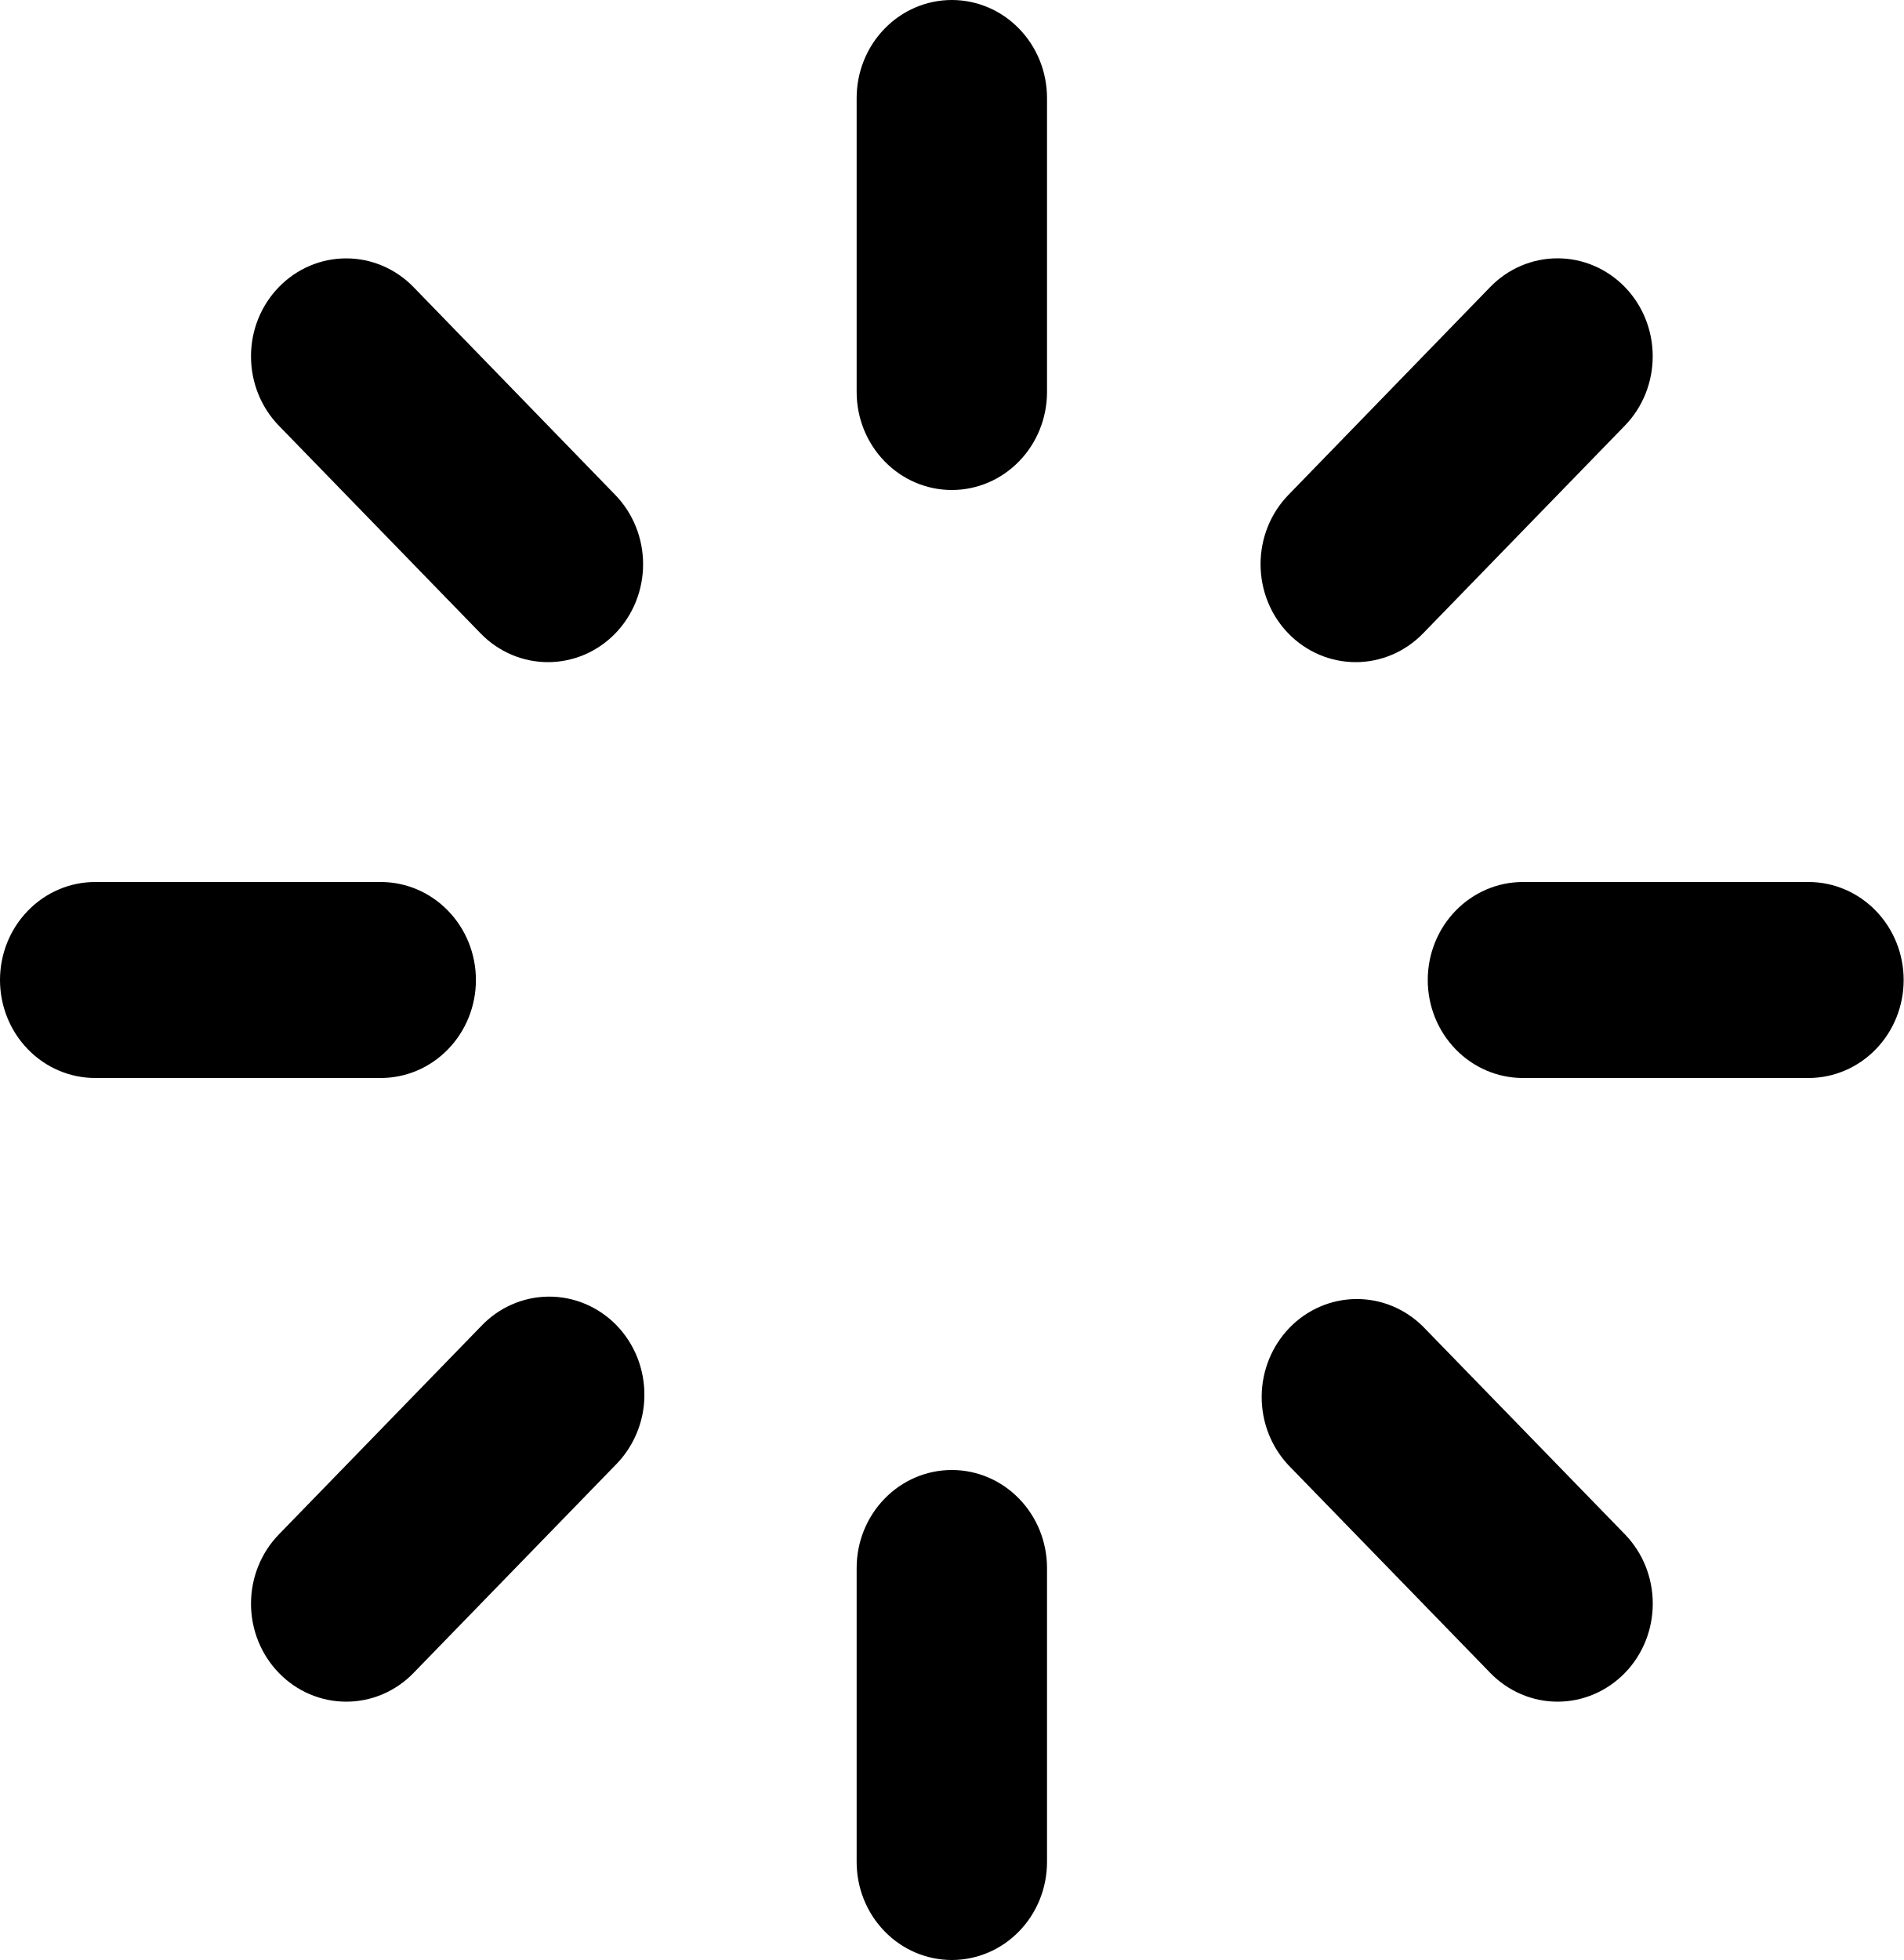
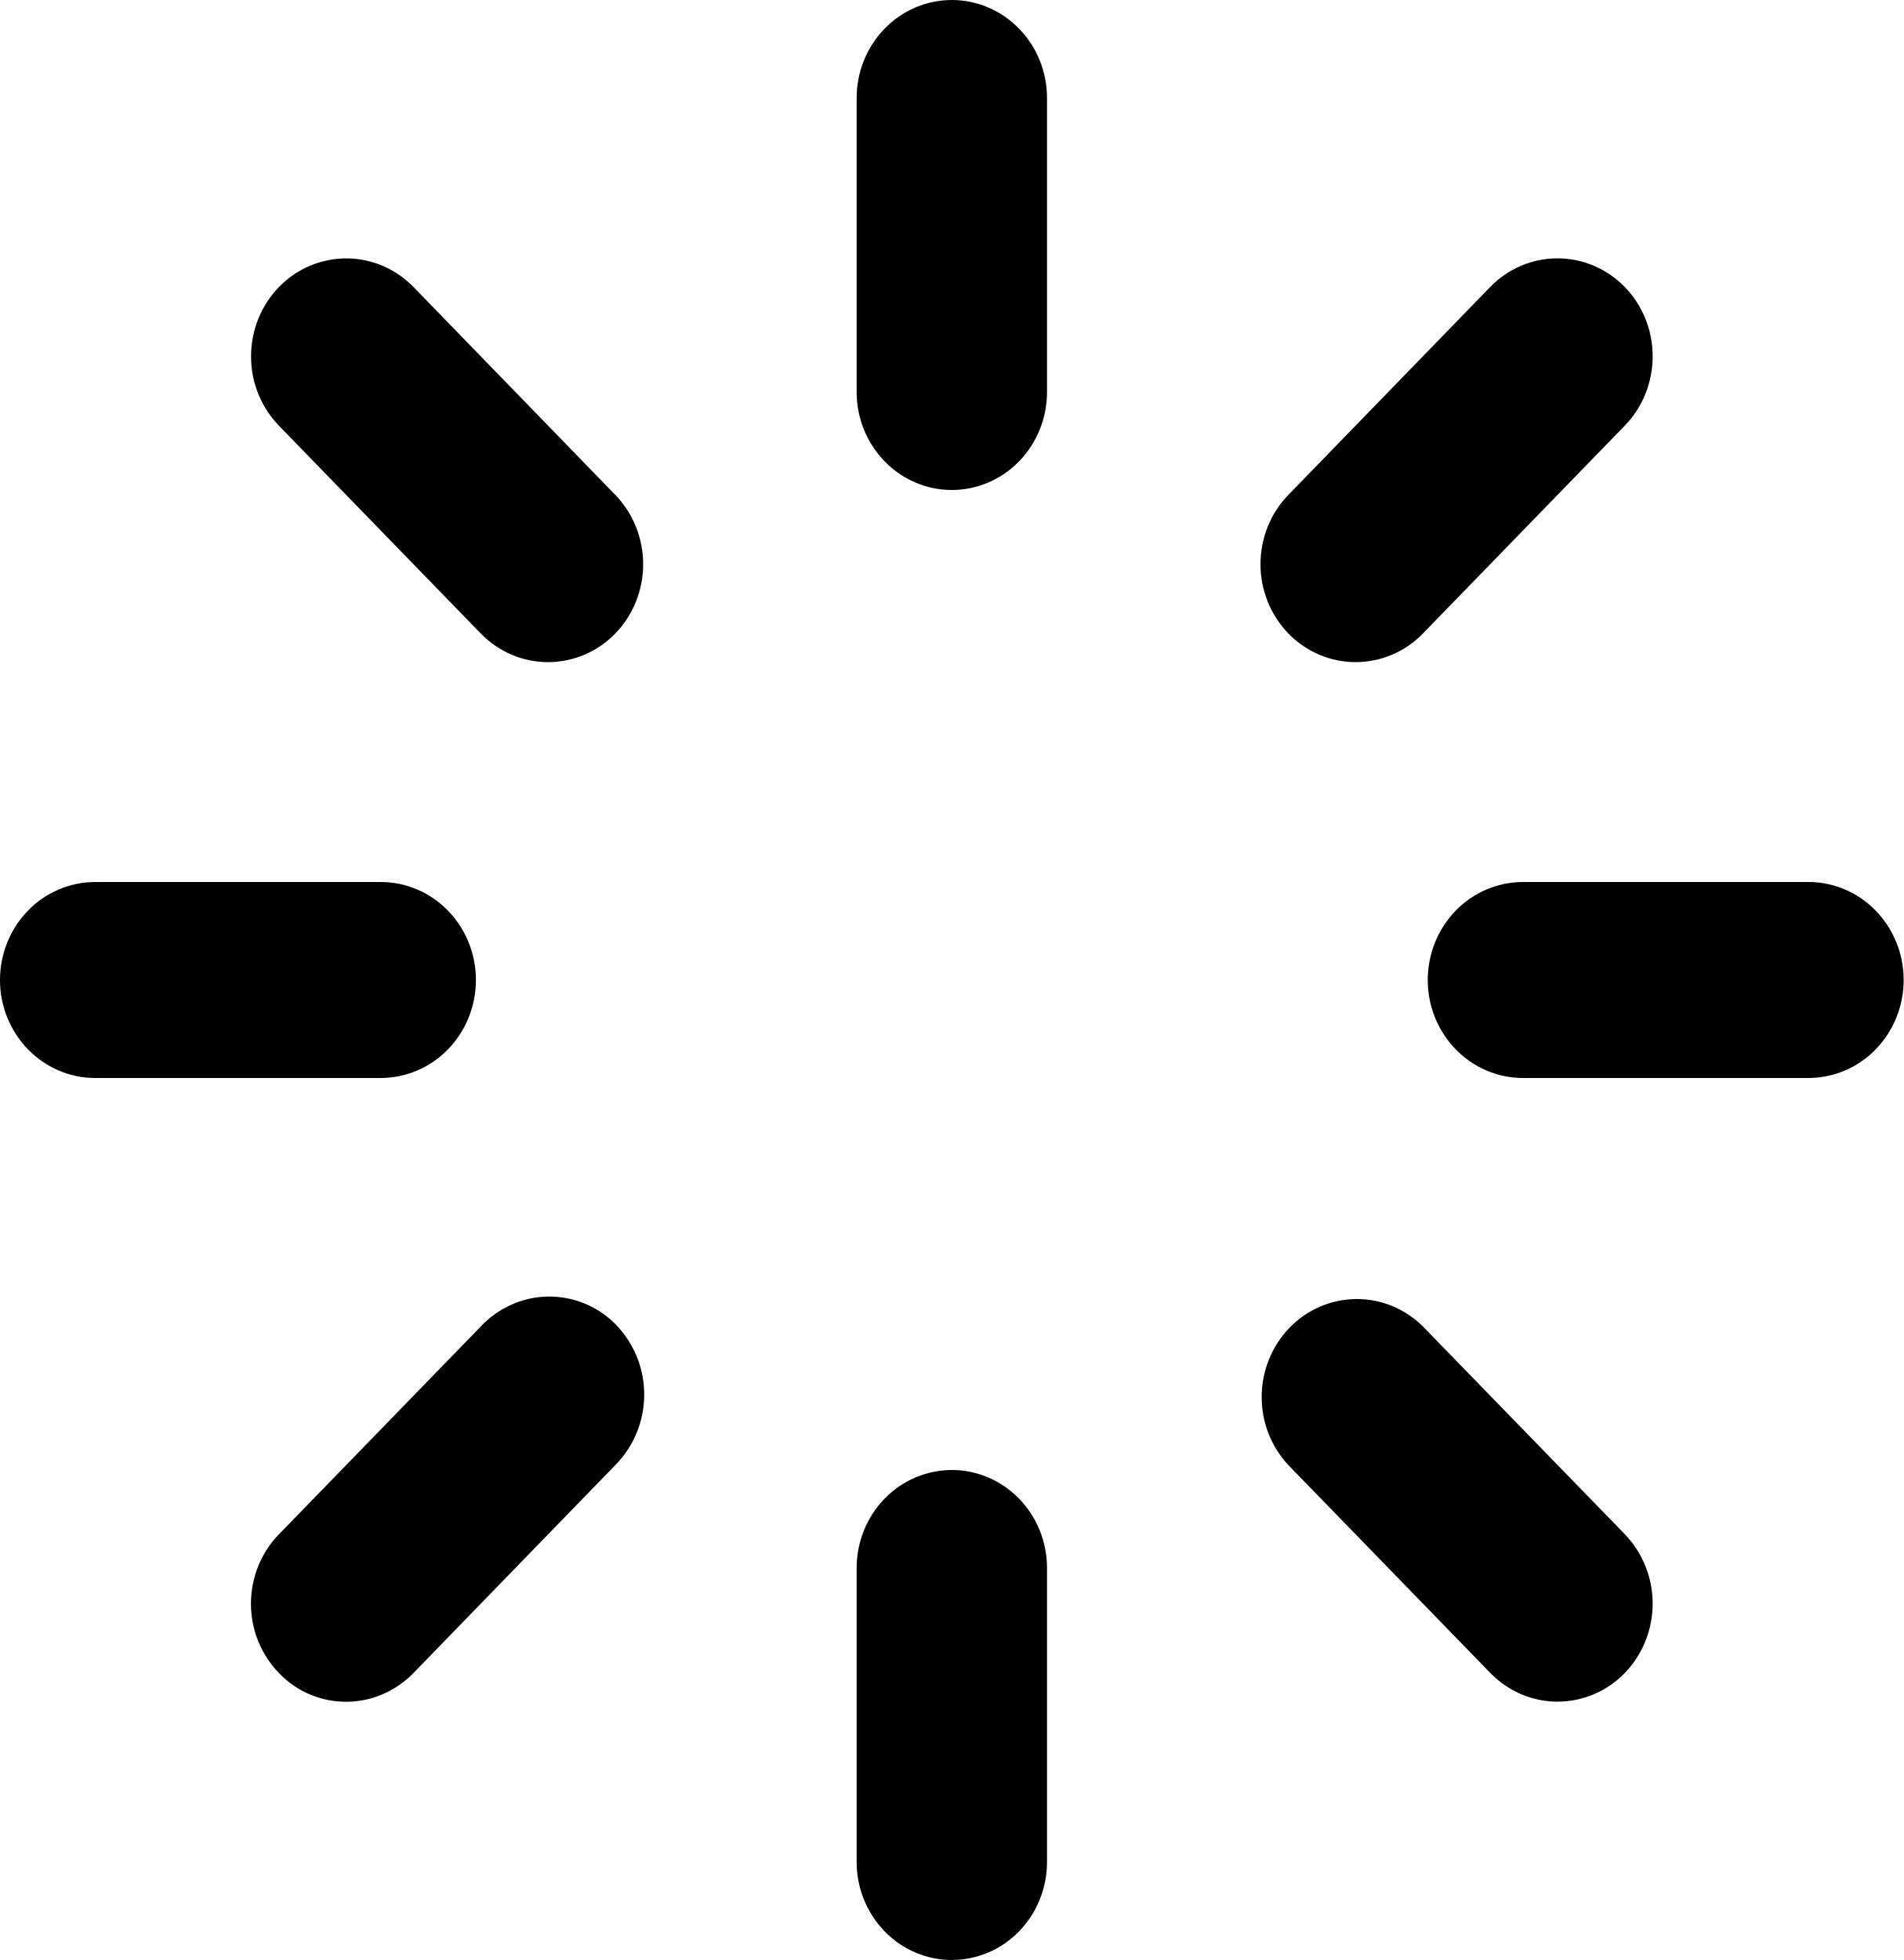
- <svg xmlns="http://www.w3.org/2000/svg" width="34" height="35" viewBox="0 0 34 35" fill="none">
-   <path d="M17 0C17.451 0 17.883 0.184 18.202 0.513C18.521 0.841 18.7 1.286 18.7 1.75V7C18.7 7.464 18.521 7.909 18.202 8.237C17.883 8.566 17.451 8.75 17 8.75C16.549 8.75 16.117 8.566 15.798 8.237C15.479 7.909 15.3 7.464 15.3 7V1.75C15.3 1.286 15.479 0.841 15.798 0.513C16.117 0.184 16.549 0 17 0ZM17 26.25C17.451 26.25 17.883 26.434 18.202 26.763C18.521 27.091 18.7 27.536 18.7 28V33.25C18.7 33.714 18.521 34.159 18.202 34.487C17.883 34.816 17.451 35 17 35C16.549 35 16.117 34.816 15.798 34.487C15.479 34.159 15.3 33.714 15.3 33.25V28C15.3 27.536 15.479 27.091 15.798 26.763C16.117 26.434 16.549 26.25 17 26.25ZM34 17.5C34 17.964 33.821 18.409 33.502 18.737C33.183 19.066 32.751 19.25 32.3 19.25H27.2C26.749 19.25 26.317 19.066 25.998 18.737C25.679 18.409 25.5 17.964 25.5 17.5C25.5 17.036 25.679 16.591 25.998 16.263C26.317 15.934 26.749 15.75 27.2 15.75H32.3C32.751 15.75 33.183 15.934 33.502 16.263C33.821 16.591 34 17.036 34 17.5ZM8.5 17.5C8.5 17.964 8.321 18.409 8.002 18.737C7.683 19.066 7.251 19.25 6.8 19.25H1.7C1.249 19.25 0.817 19.066 0.498 18.737C0.179 18.409 0 17.964 0 17.5C0 17.036 0.179 16.591 0.498 16.263C0.817 15.934 1.249 15.75 1.7 15.75H6.8C7.251 15.75 7.683 15.934 8.002 16.263C8.321 16.591 8.5 17.036 8.5 17.5ZM29.021 29.874C28.702 30.202 28.27 30.387 27.819 30.387C27.368 30.387 26.936 30.202 26.617 29.874L23.011 26.163C22.701 25.832 22.53 25.39 22.534 24.931C22.538 24.473 22.717 24.034 23.032 23.709C23.347 23.385 23.773 23.201 24.219 23.197C24.665 23.193 25.094 23.369 25.415 23.688L29.021 27.398C29.179 27.561 29.304 27.753 29.39 27.966C29.475 28.178 29.519 28.406 29.519 28.636C29.519 28.866 29.475 29.094 29.39 29.306C29.304 29.519 29.179 29.712 29.021 29.874ZM10.989 11.312C10.67 11.64 10.238 11.824 9.787 11.824C9.336 11.824 8.904 11.64 8.585 11.312L4.981 7.602C4.662 7.274 4.483 6.829 4.483 6.364C4.482 5.9 4.661 5.455 4.98 5.127C5.299 4.798 5.731 4.614 6.182 4.614C6.633 4.613 7.066 4.798 7.385 5.126L10.989 8.838C11.307 9.166 11.486 9.611 11.486 10.075C11.486 10.539 11.307 10.984 10.989 11.312ZM4.981 29.874C4.662 29.546 4.483 29.101 4.483 28.637C4.483 28.173 4.662 27.728 4.981 27.4L8.587 23.688C8.744 23.521 8.931 23.387 9.139 23.296C9.346 23.204 9.569 23.156 9.795 23.154C10.02 23.152 10.244 23.196 10.453 23.284C10.662 23.372 10.852 23.502 11.012 23.666C11.171 23.831 11.297 24.026 11.383 24.241C11.468 24.456 11.511 24.687 11.509 24.919C11.508 25.151 11.461 25.381 11.371 25.595C11.282 25.808 11.153 26.001 10.991 26.163L7.386 29.874C7.229 30.037 7.041 30.166 6.835 30.254C6.628 30.342 6.407 30.387 6.184 30.387C5.96 30.387 5.739 30.342 5.533 30.254C5.326 30.166 5.139 30.037 4.981 29.874ZM23.011 11.312C22.692 10.984 22.514 10.539 22.514 10.075C22.514 9.611 22.692 9.166 23.011 8.838L26.615 5.126C26.934 4.797 27.366 4.613 27.817 4.613C28.268 4.612 28.701 4.797 29.02 5.125C29.339 5.453 29.518 5.898 29.518 6.362C29.518 6.827 29.34 7.272 29.021 7.6L25.415 11.312C25.096 11.64 24.664 11.824 24.213 11.824C23.762 11.824 23.33 11.64 23.011 11.312Z" fill="black" />
+ <svg xmlns="http://www.w3.org/2000/svg" width="34" height="35" fill="none">
+   <path d="M17 0c.45 0 .883.184 1.202.513.319.328.498.773.498 1.237V7c0 .464-.18.91-.498 1.237A1.676 1.676 0 0 1 17 8.75c-.45 0-.883-.184-1.202-.513A1.776 1.776 0 0 1 15.3 7V1.75c0-.464.18-.91.498-1.237A1.676 1.676 0 0 1 17 0Zm0 26.25c.45 0 .883.184 1.202.513.319.328.498.773.498 1.237v5.25c0 .464-.18.91-.498 1.237A1.676 1.676 0 0 1 17 35c-.45 0-.883-.184-1.202-.513a1.776 1.776 0 0 1-.498-1.237V28c0-.464.18-.91.498-1.237A1.676 1.676 0 0 1 17 26.25Zm17-8.75c0 .464-.18.91-.498 1.237a1.676 1.676 0 0 1-1.202.513h-5.1c-.45 0-.883-.184-1.202-.513A1.776 1.776 0 0 1 25.5 17.5c0-.464.18-.91.498-1.237a1.676 1.676 0 0 1 1.202-.513h5.1c.45 0 .883.184 1.202.513.319.328.498.773.498 1.237Zm-25.5 0c0 .464-.18.91-.498 1.237a1.676 1.676 0 0 1-1.202.513H1.7c-.45 0-.883-.184-1.202-.513A1.776 1.776 0 0 1 0 17.5c0-.464.18-.91.498-1.237A1.676 1.676 0 0 1 1.7 15.75h5.1c.45 0 .883.184 1.202.513.319.328.498.773.498 1.237Zm20.52 12.374a1.676 1.676 0 0 1-1.201.513c-.451 0-.883-.185-1.202-.513l-3.606-3.711a1.778 1.778 0 0 1-.477-1.232c.004-.458.183-.897.498-1.222a1.676 1.676 0 0 1 1.187-.512c.446-.004.875.172 1.196.491l3.606 3.71a1.793 1.793 0 0 1 0 2.476ZM10.99 11.312a1.676 1.676 0 0 1-1.202.512c-.45 0-.883-.184-1.202-.512l-3.604-3.71a1.777 1.777 0 0 1-.498-1.238c0-.464.178-.909.497-1.237a1.676 1.676 0 0 1 1.202-.513c.451 0 .884.184 1.203.512l3.604 3.712c.318.328.497.773.497 1.237 0 .464-.179.909-.497 1.237ZM4.98 29.874a1.776 1.776 0 0 1-.498-1.237c0-.464.18-.91.498-1.237l3.606-3.712a1.7 1.7 0 0 1 .552-.392 1.659 1.659 0 0 1 1.873.37 1.794 1.794 0 0 1-.021 2.496l-3.604 3.712a1.697 1.697 0 0 1-.552.38 1.657 1.657 0 0 1-1.854-.38Zm18.03-18.562a1.776 1.776 0 0 1-.497-1.237c0-.464.178-.91.497-1.237l3.604-3.712a1.676 1.676 0 0 1 1.202-.513c.451 0 .884.184 1.203.512.319.328.498.773.498 1.237 0 .465-.178.91-.497 1.238l-3.606 3.712a1.676 1.676 0 0 1-1.202.512c-.45 0-.883-.184-1.202-.512Z" fill="#000" />
</svg>
